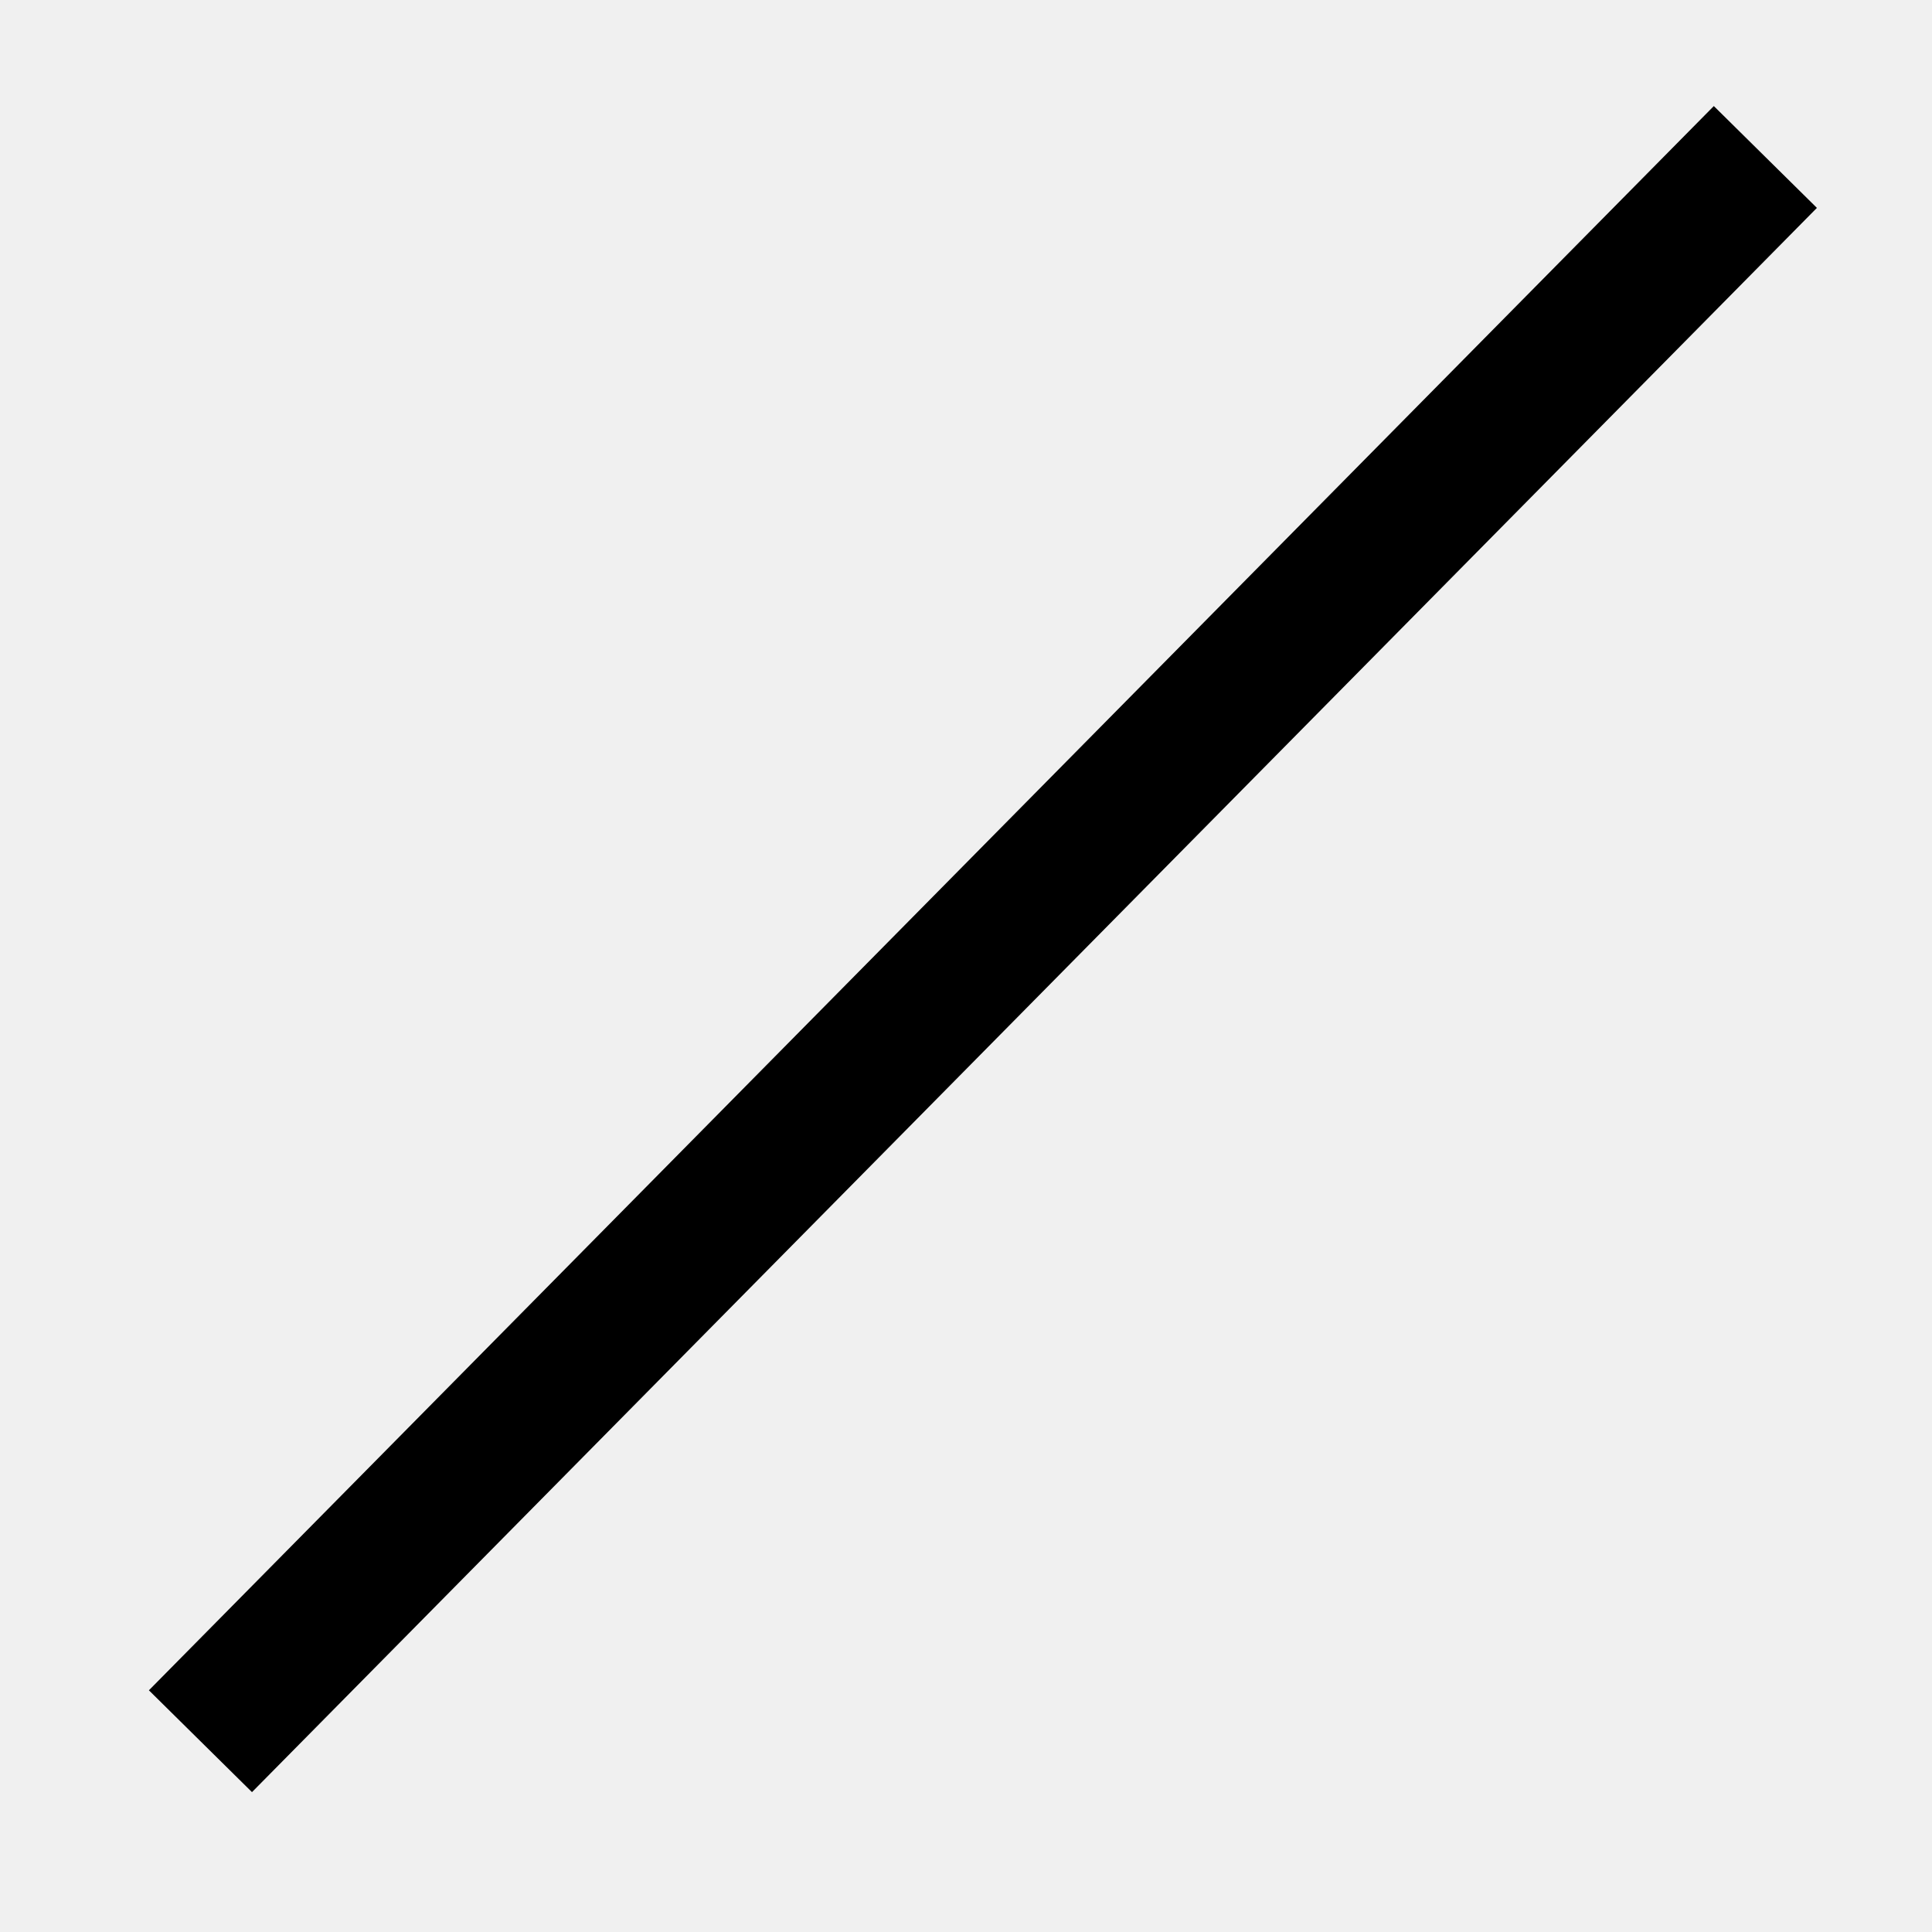
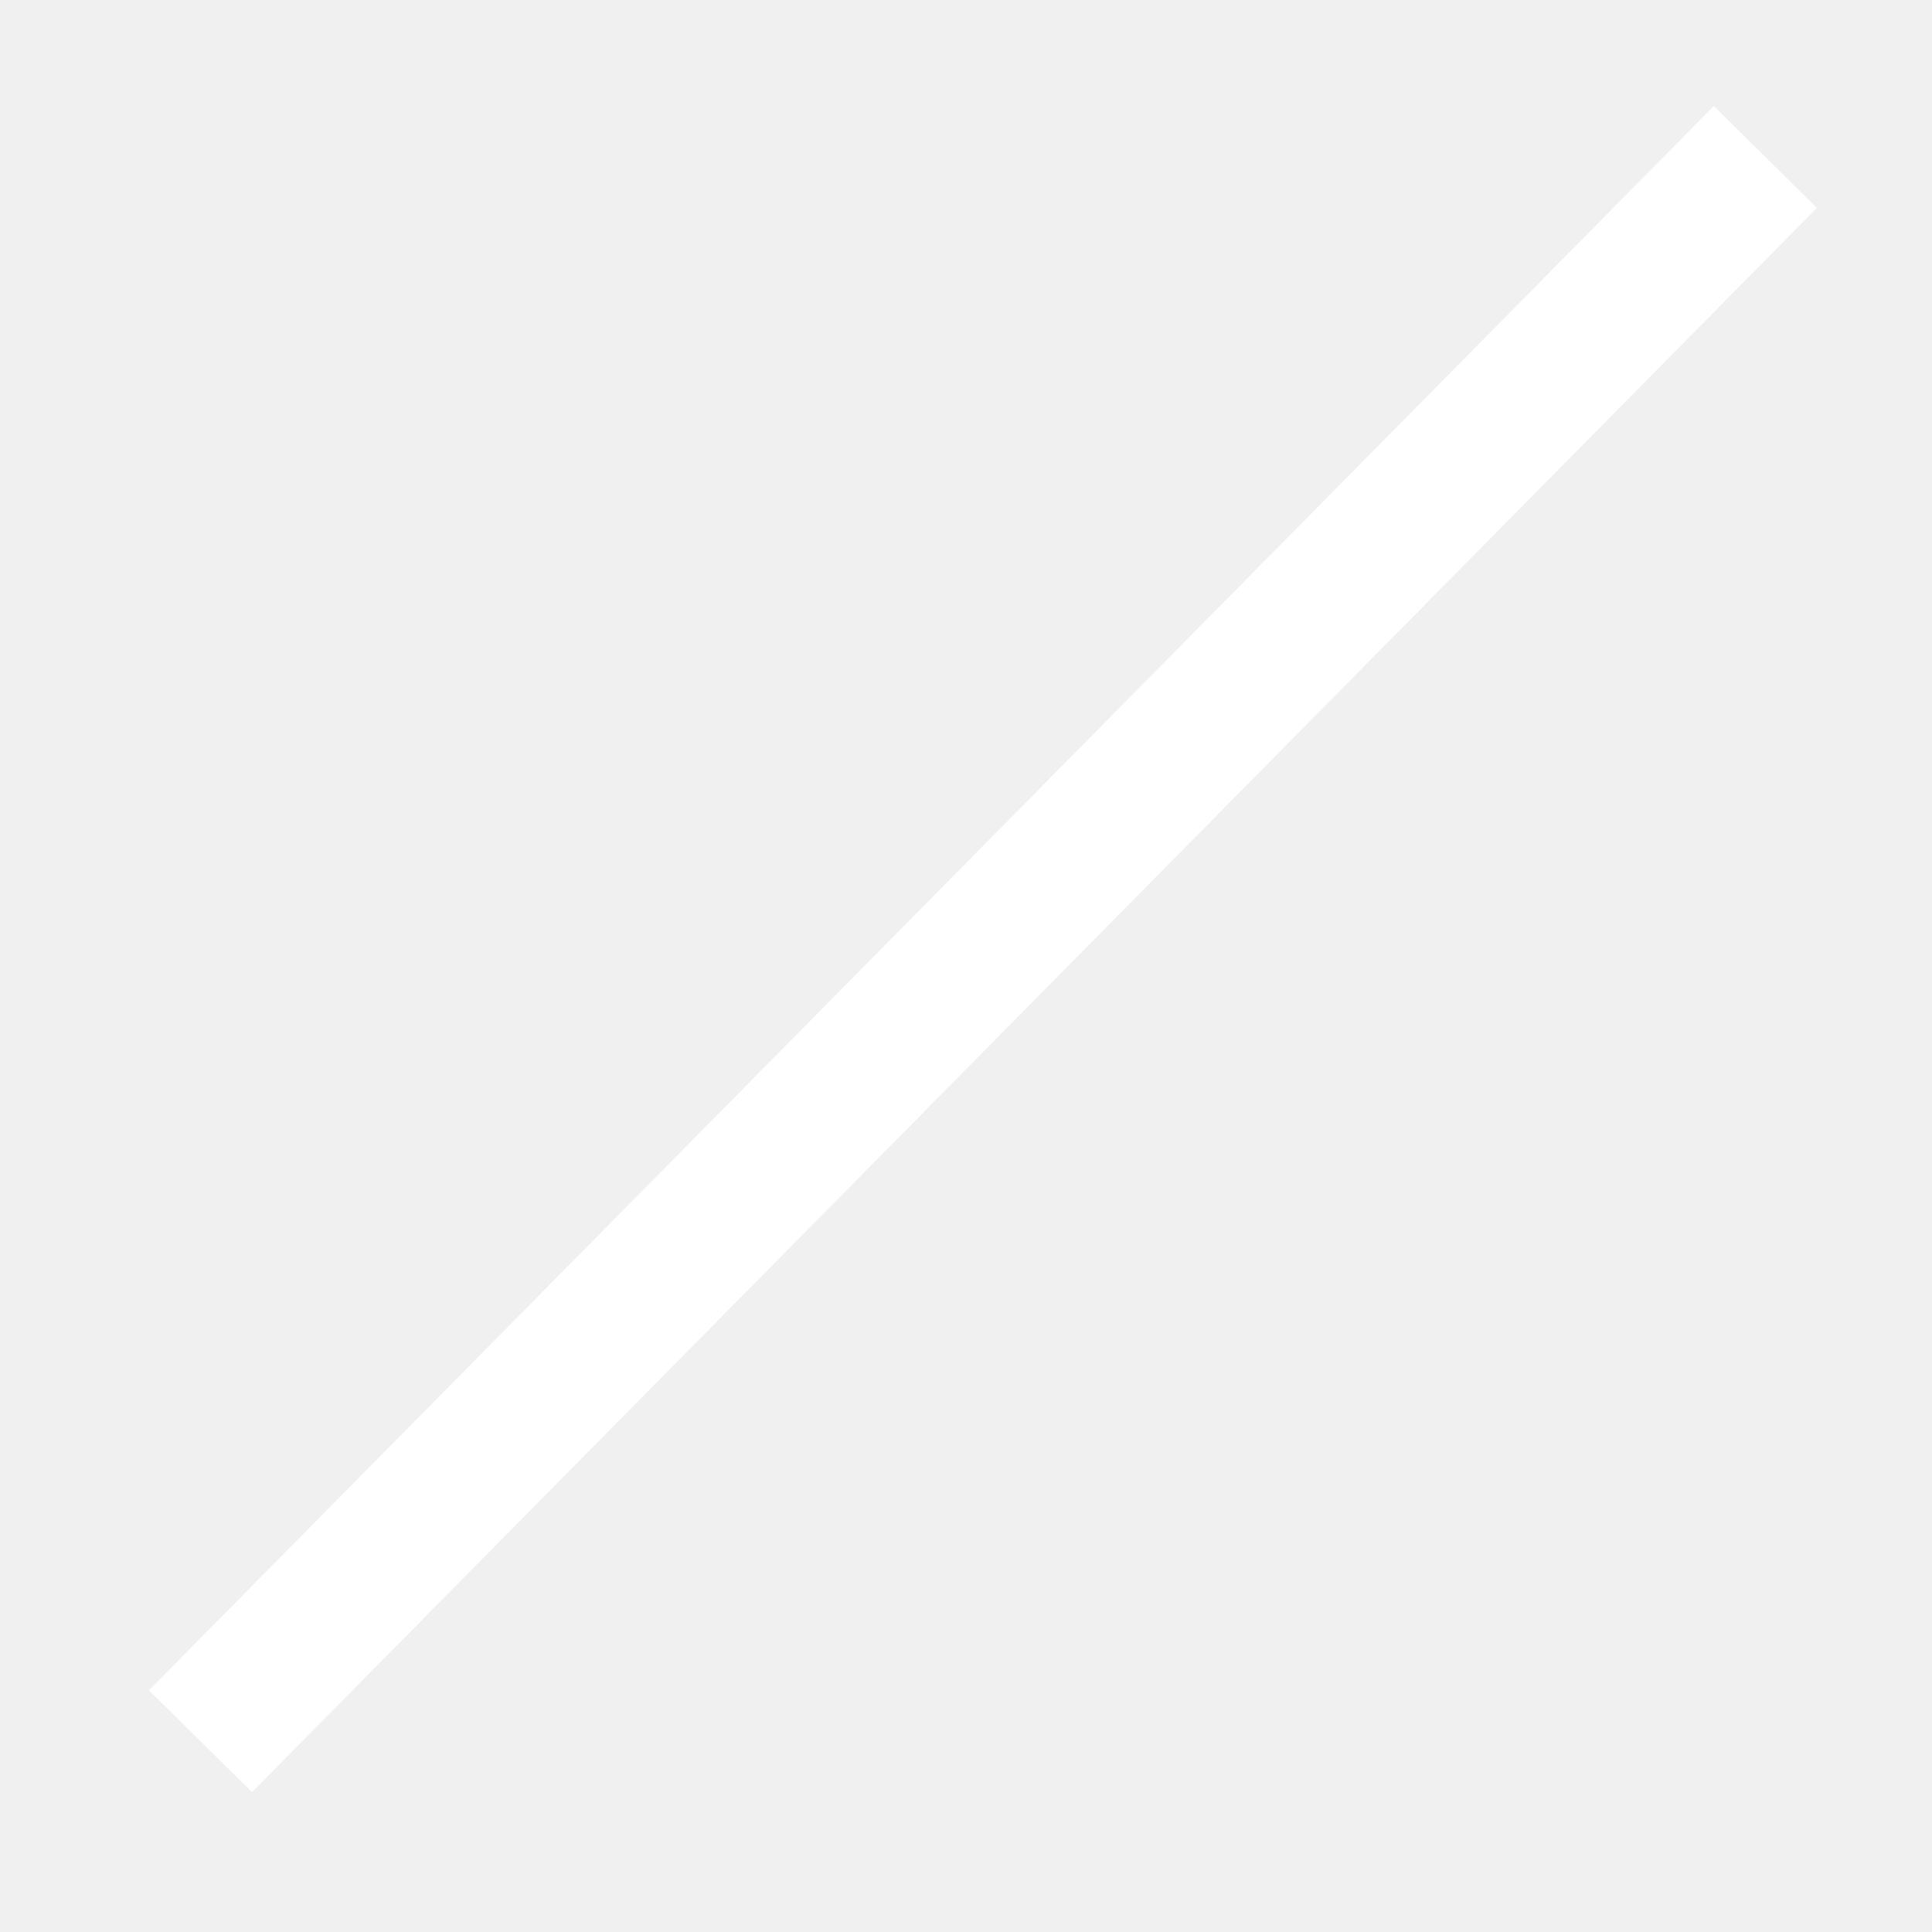
<svg xmlns="http://www.w3.org/2000/svg" version="1.1" id="Calque_1" x="0px" y="0px" viewBox="0 0 400 400" style="enable-background:new 0 0 400 400;" xml:space="preserve">
  <style type="text/css">
- 	.st0{fill:none;stroke:#000000;stroke-width:30;stroke-miterlimit:10;}
+ 	.st0{fill:none;stroke:#FFFFFF;stroke-width:30;stroke-miterlimit:10;}
</style>
  <g>
    <line class="st0" x1="41.5" y1="360.5" x2="365.5" y2="32.5" />
  </g>
</svg>
